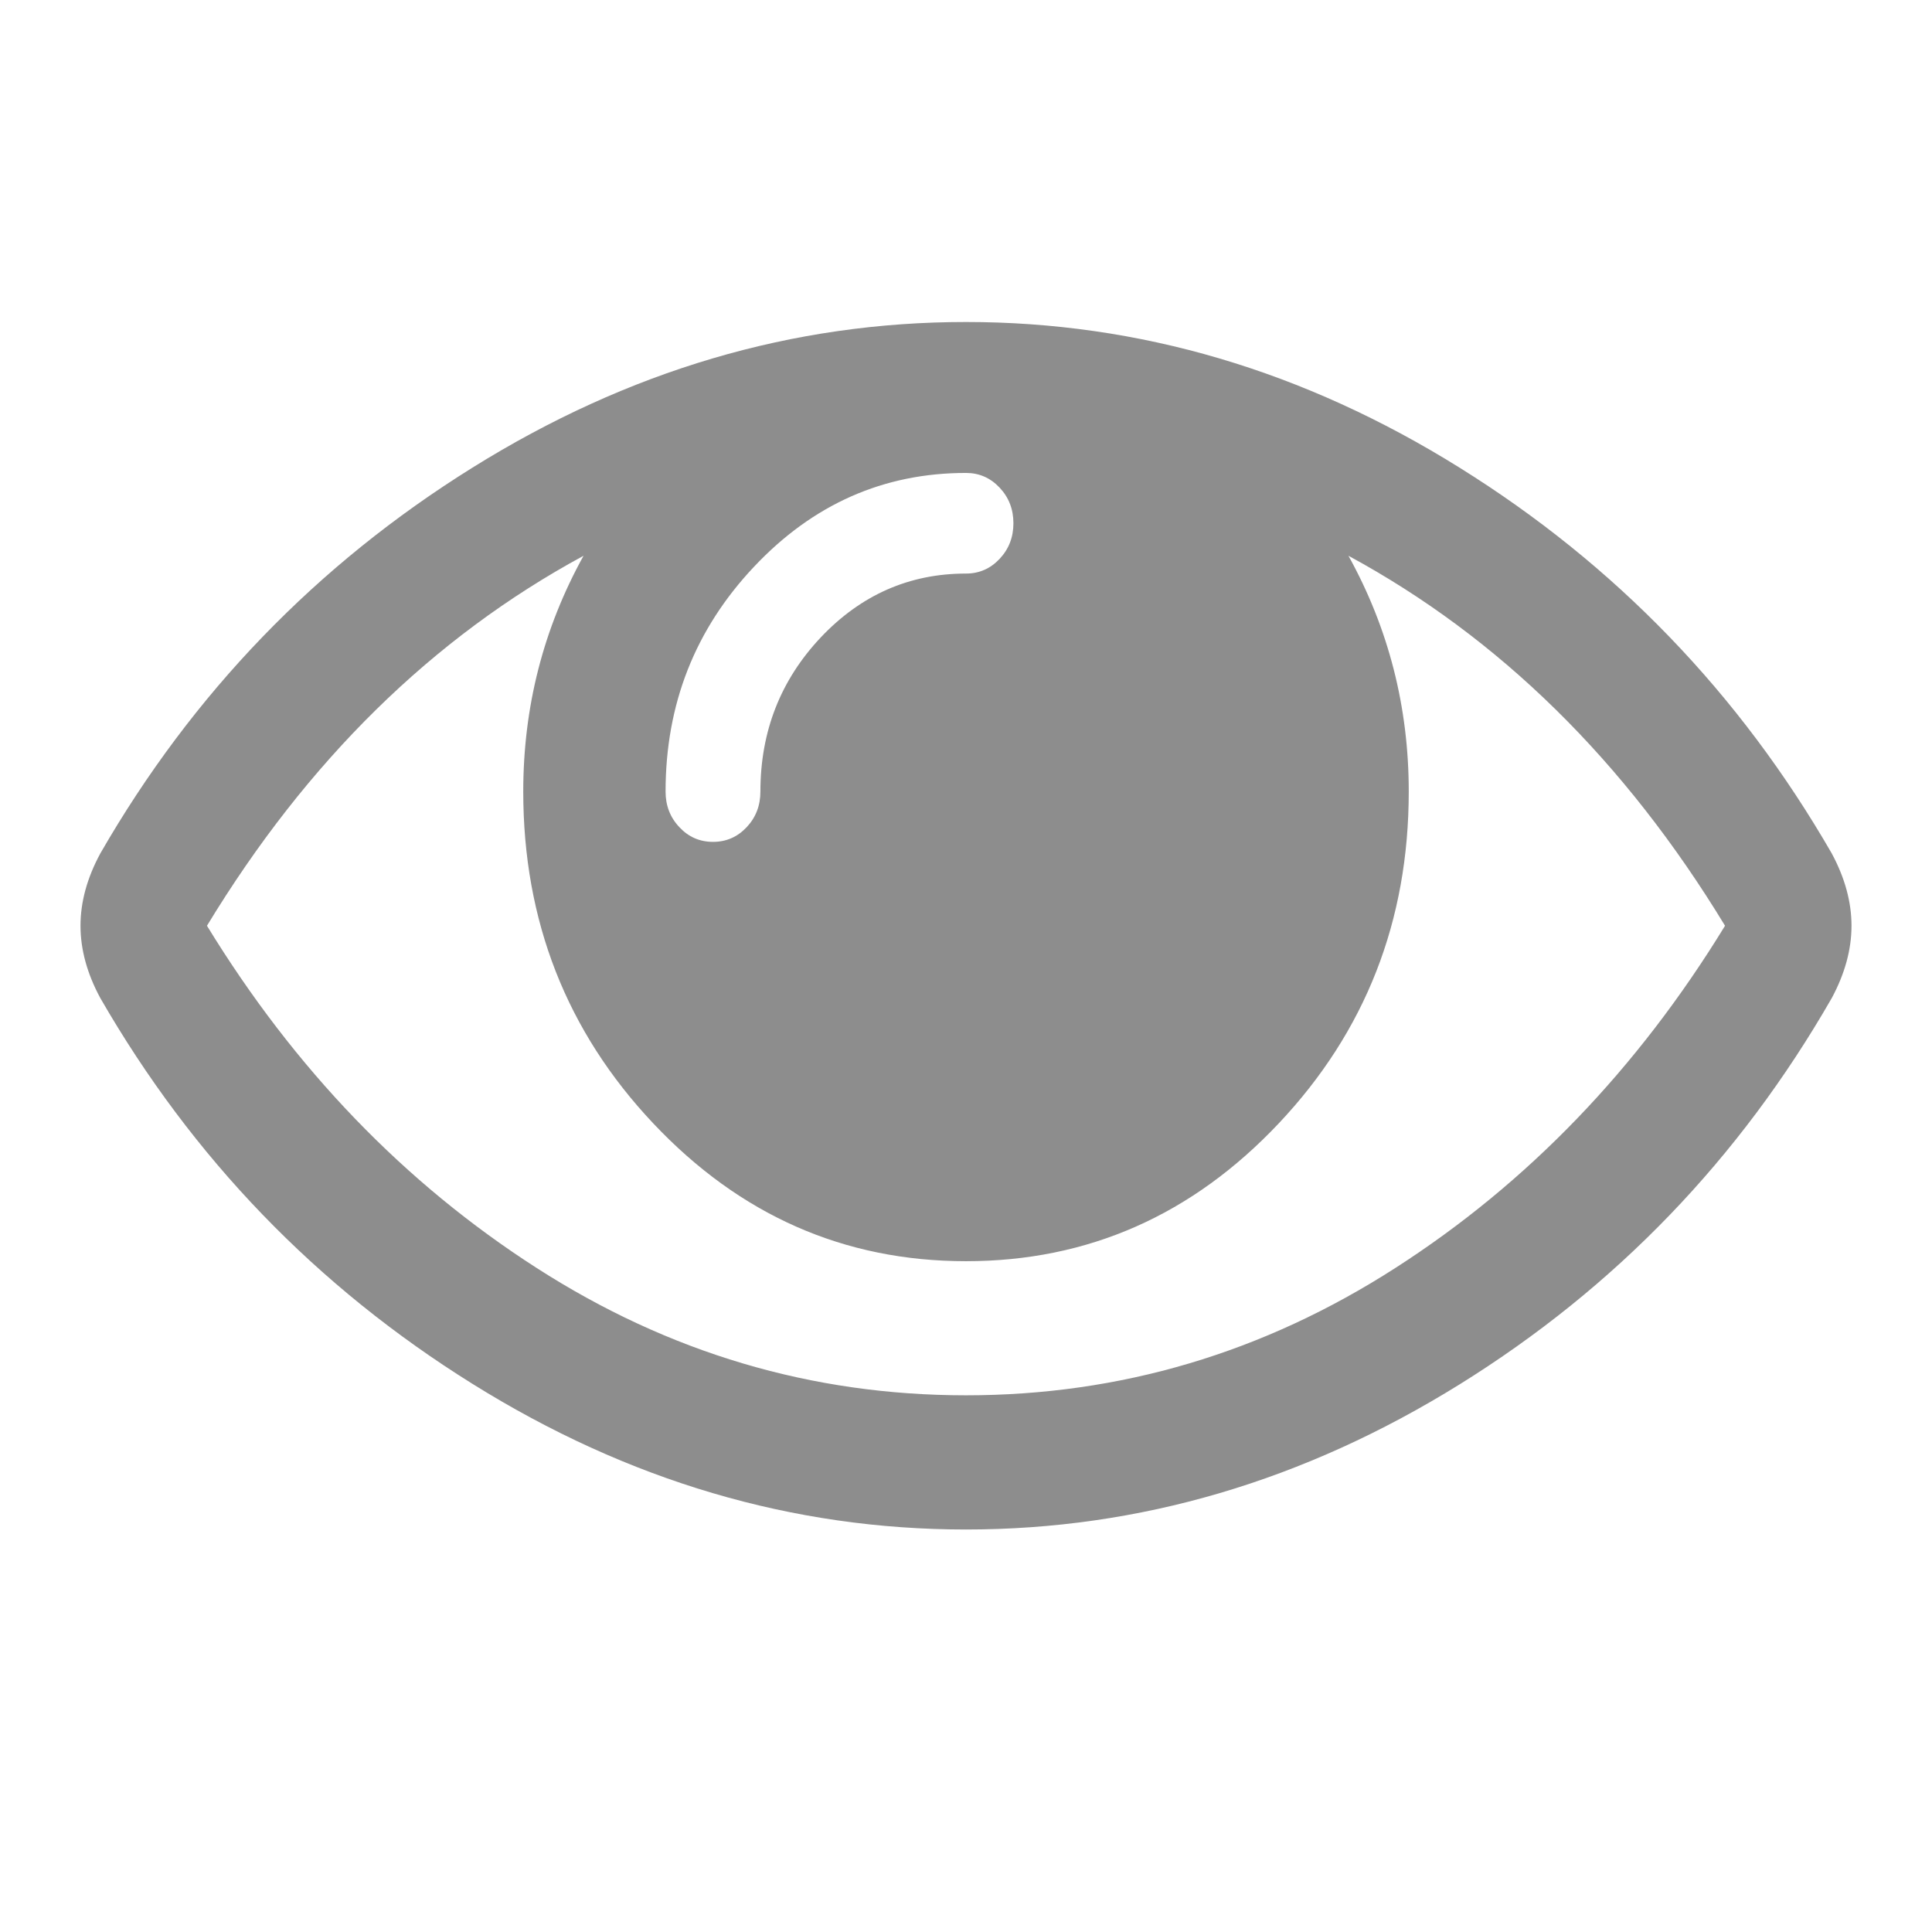
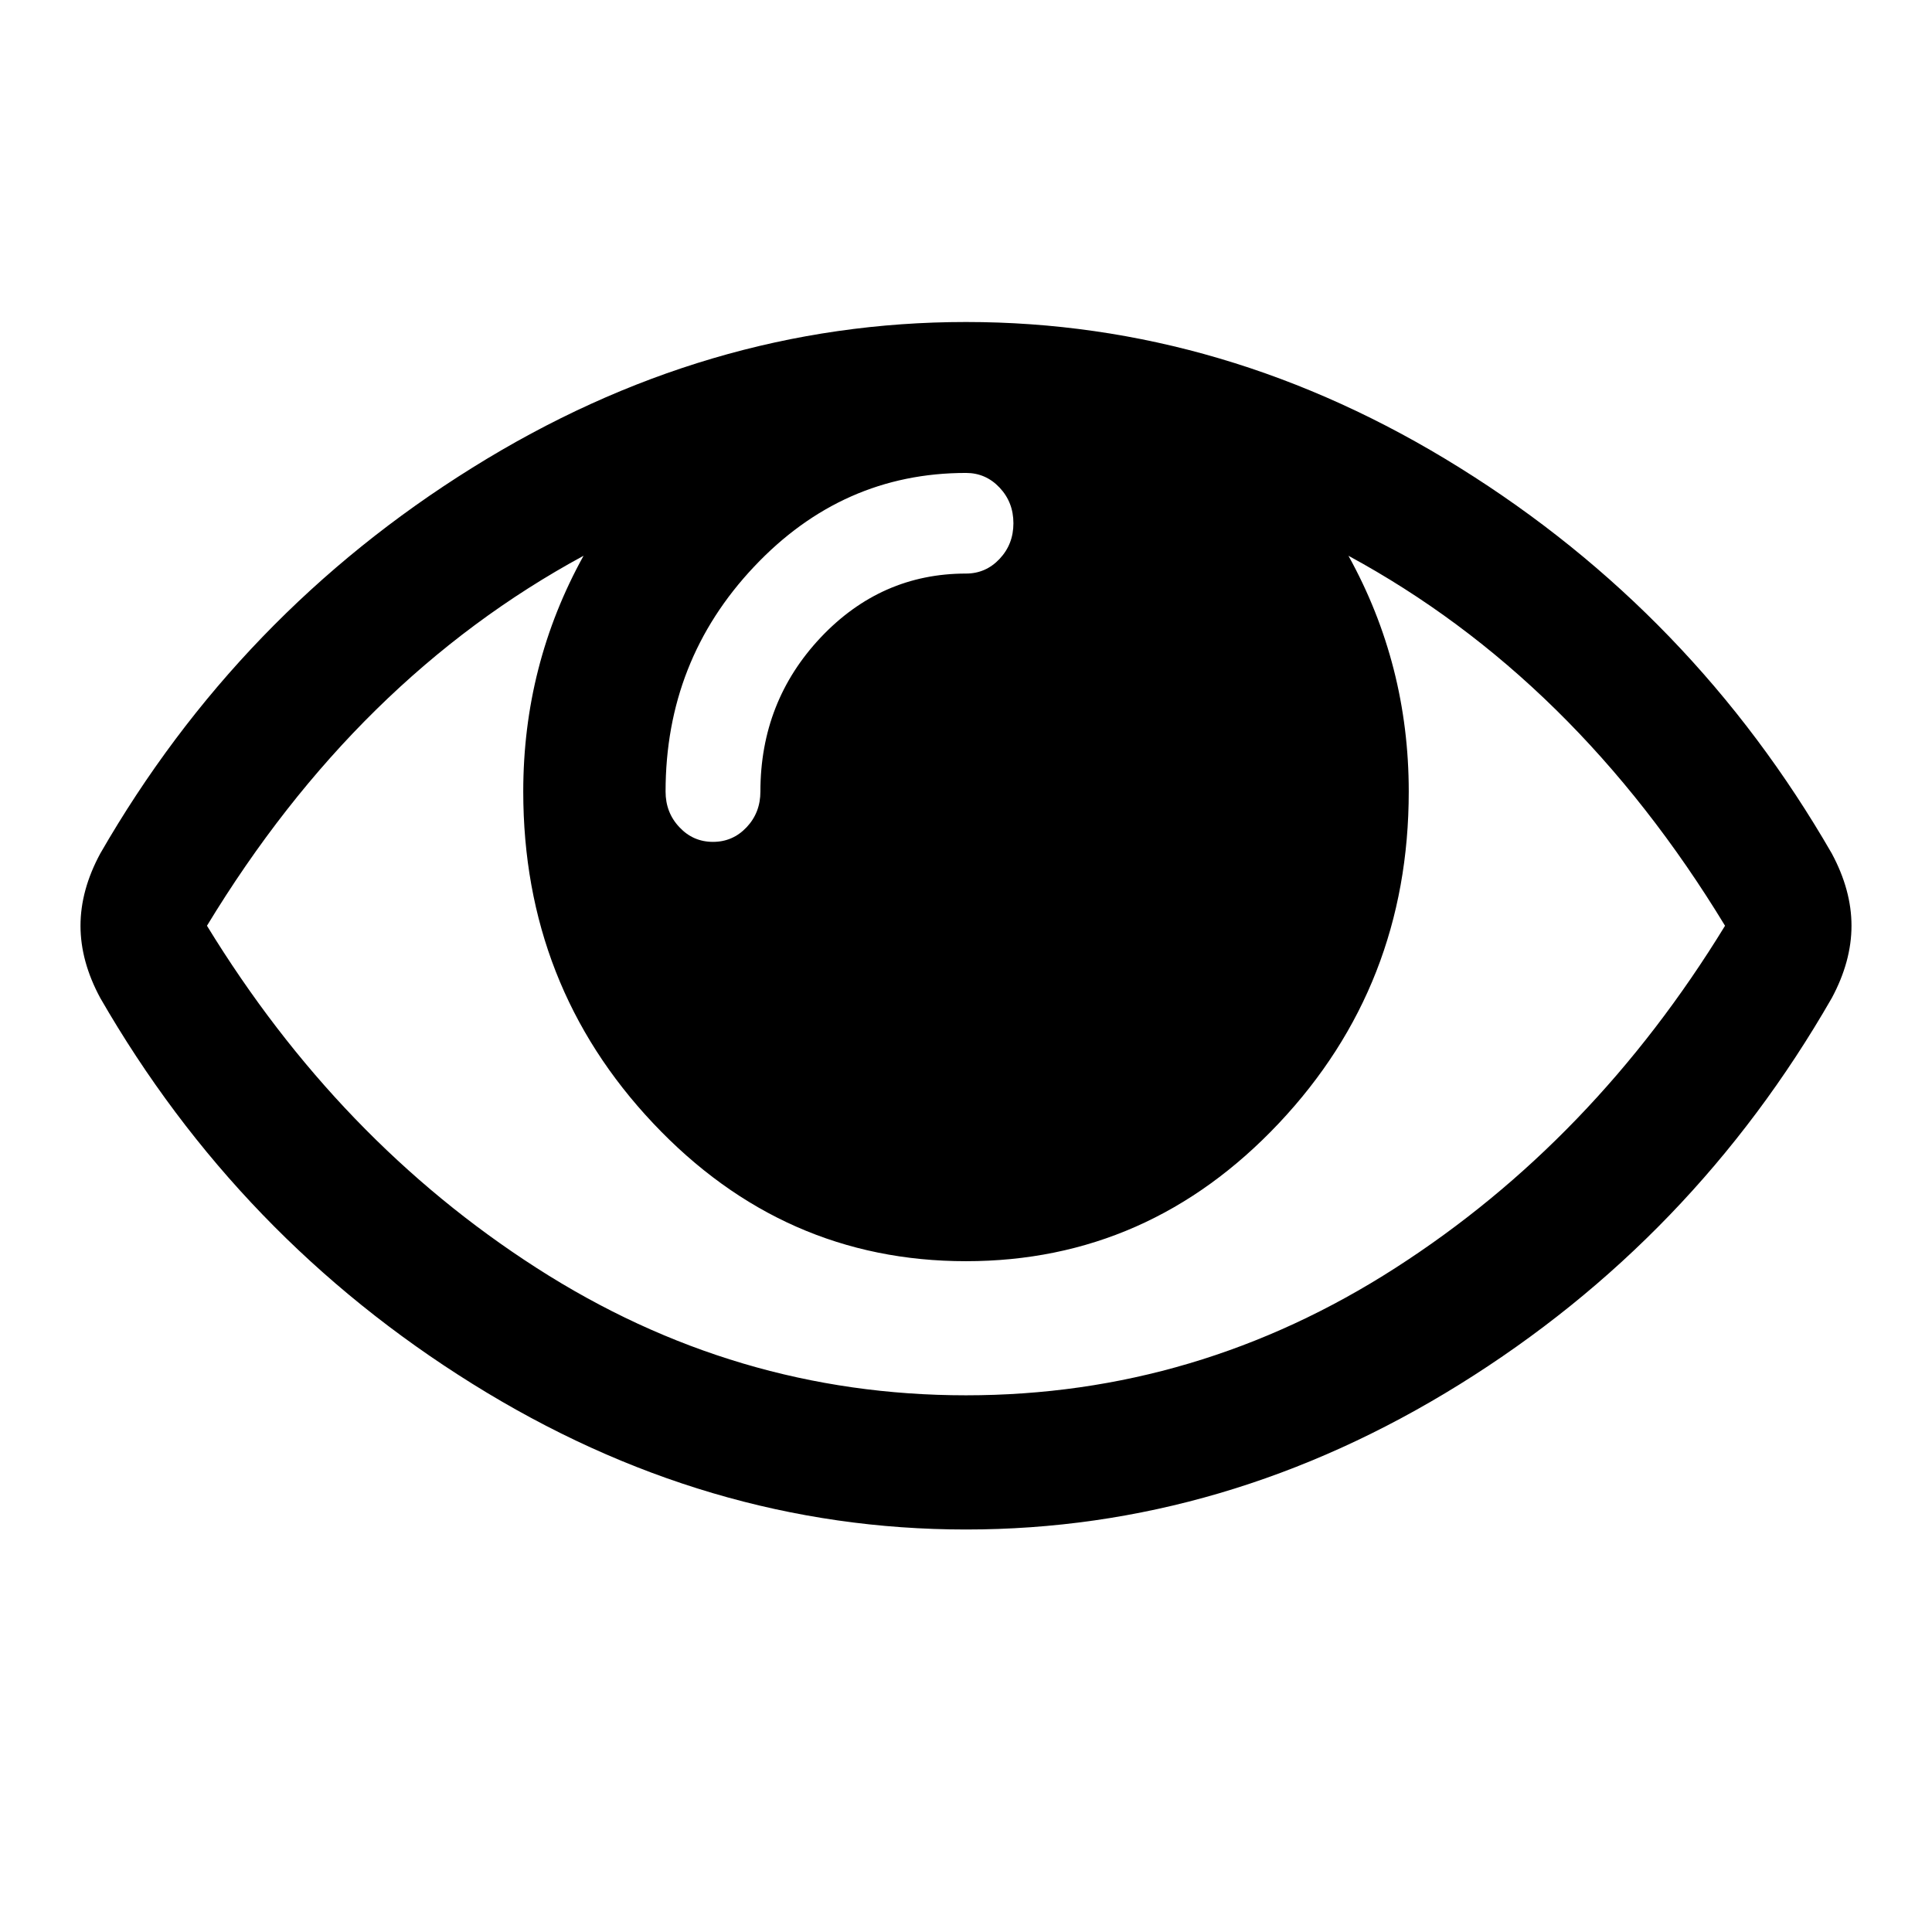
<svg xmlns="http://www.w3.org/2000/svg" width="24" height="24" viewBox="0 0 24 24" fill="none">
-   <path d="M21.429 11.5C20.184 9.451 18.625 7.919 16.751 6.904C17.25 7.806 17.5 8.783 17.5 9.833C17.5 11.439 16.962 12.813 15.886 13.954C14.809 15.096 13.514 15.667 12 15.667C10.486 15.667 9.191 15.096 8.114 13.954C7.038 12.813 6.5 11.439 6.5 9.833C6.5 8.783 6.75 7.806 7.249 6.904C5.375 7.919 3.815 9.451 2.571 11.5C3.66 13.28 5.025 14.697 6.666 15.751C8.307 16.806 10.085 17.333 12 17.333C13.915 17.333 15.693 16.806 17.334 15.751C18.975 14.697 20.34 13.28 21.429 11.5ZM12.589 6.5C12.589 6.326 12.532 6.179 12.417 6.057C12.303 5.936 12.164 5.875 12 5.875C10.977 5.875 10.099 6.263 9.367 7.04C8.634 7.817 8.268 8.748 8.268 9.833C8.268 10.007 8.325 10.155 8.44 10.276C8.554 10.398 8.693 10.458 8.857 10.458C9.021 10.458 9.16 10.398 9.275 10.276C9.389 10.155 9.446 10.007 9.446 9.833C9.446 9.087 9.696 8.449 10.195 7.919C10.695 7.39 11.296 7.125 12 7.125C12.164 7.125 12.303 7.064 12.417 6.943C12.532 6.821 12.589 6.674 12.589 6.5ZM23 11.5C23 11.795 22.918 12.095 22.755 12.398C21.609 14.395 20.068 15.994 18.132 17.197C16.197 18.399 14.152 19 12 19C9.847 19 7.803 18.397 5.868 17.19C3.932 15.983 2.391 14.386 1.246 12.398C1.082 12.095 1 11.795 1 11.5C1 11.205 1.082 10.905 1.246 10.602C2.391 8.614 3.932 7.016 5.868 5.81C7.803 4.603 9.847 4 12 4C14.152 4 16.197 4.603 18.132 5.81C20.068 7.016 21.609 8.614 22.755 10.602C22.918 10.905 23 11.205 23 11.5Z" fill="#8D8D8D" />
+   <path d="M21.429 11.5C20.184 9.451 18.625 7.919 16.751 6.904C17.25 7.806 17.5 8.783 17.5 9.833C17.5 11.439 16.962 12.813 15.886 13.954C14.809 15.096 13.514 15.667 12 15.667C10.486 15.667 9.191 15.096 8.114 13.954C7.038 12.813 6.5 11.439 6.5 9.833C6.5 8.783 6.75 7.806 7.249 6.904C5.375 7.919 3.815 9.451 2.571 11.5C3.66 13.28 5.025 14.697 6.666 15.751C8.307 16.806 10.085 17.333 12 17.333C13.915 17.333 15.693 16.806 17.334 15.751C18.975 14.697 20.34 13.28 21.429 11.5ZM12.589 6.5C12.589 6.326 12.532 6.179 12.417 6.057C12.303 5.936 12.164 5.875 12 5.875C10.977 5.875 10.099 6.263 9.367 7.04C8.634 7.817 8.268 8.748 8.268 9.833C8.268 10.007 8.325 10.155 8.44 10.276C8.554 10.398 8.693 10.458 8.857 10.458C9.021 10.458 9.16 10.398 9.275 10.276C9.389 10.155 9.446 10.007 9.446 9.833C9.446 9.087 9.696 8.449 10.195 7.919C10.695 7.39 11.296 7.125 12 7.125C12.164 7.125 12.303 7.064 12.417 6.943C12.532 6.821 12.589 6.674 12.589 6.5ZM23 11.5C23 11.795 22.918 12.095 22.755 12.398C21.609 14.395 20.068 15.994 18.132 17.197C16.197 18.399 14.152 19 12 19C9.847 19 7.803 18.397 5.868 17.19C3.932 15.983 2.391 14.386 1.246 12.398C1.082 12.095 1 11.795 1 11.5C1 11.205 1.082 10.905 1.246 10.602C2.391 8.614 3.932 7.016 5.868 5.81C7.803 4.603 9.847 4 12 4C14.152 4 16.197 4.603 18.132 5.81C20.068 7.016 21.609 8.614 22.755 10.602C22.918 10.905 23 11.205 23 11.5Z" fill="currentColor" />
</svg>
